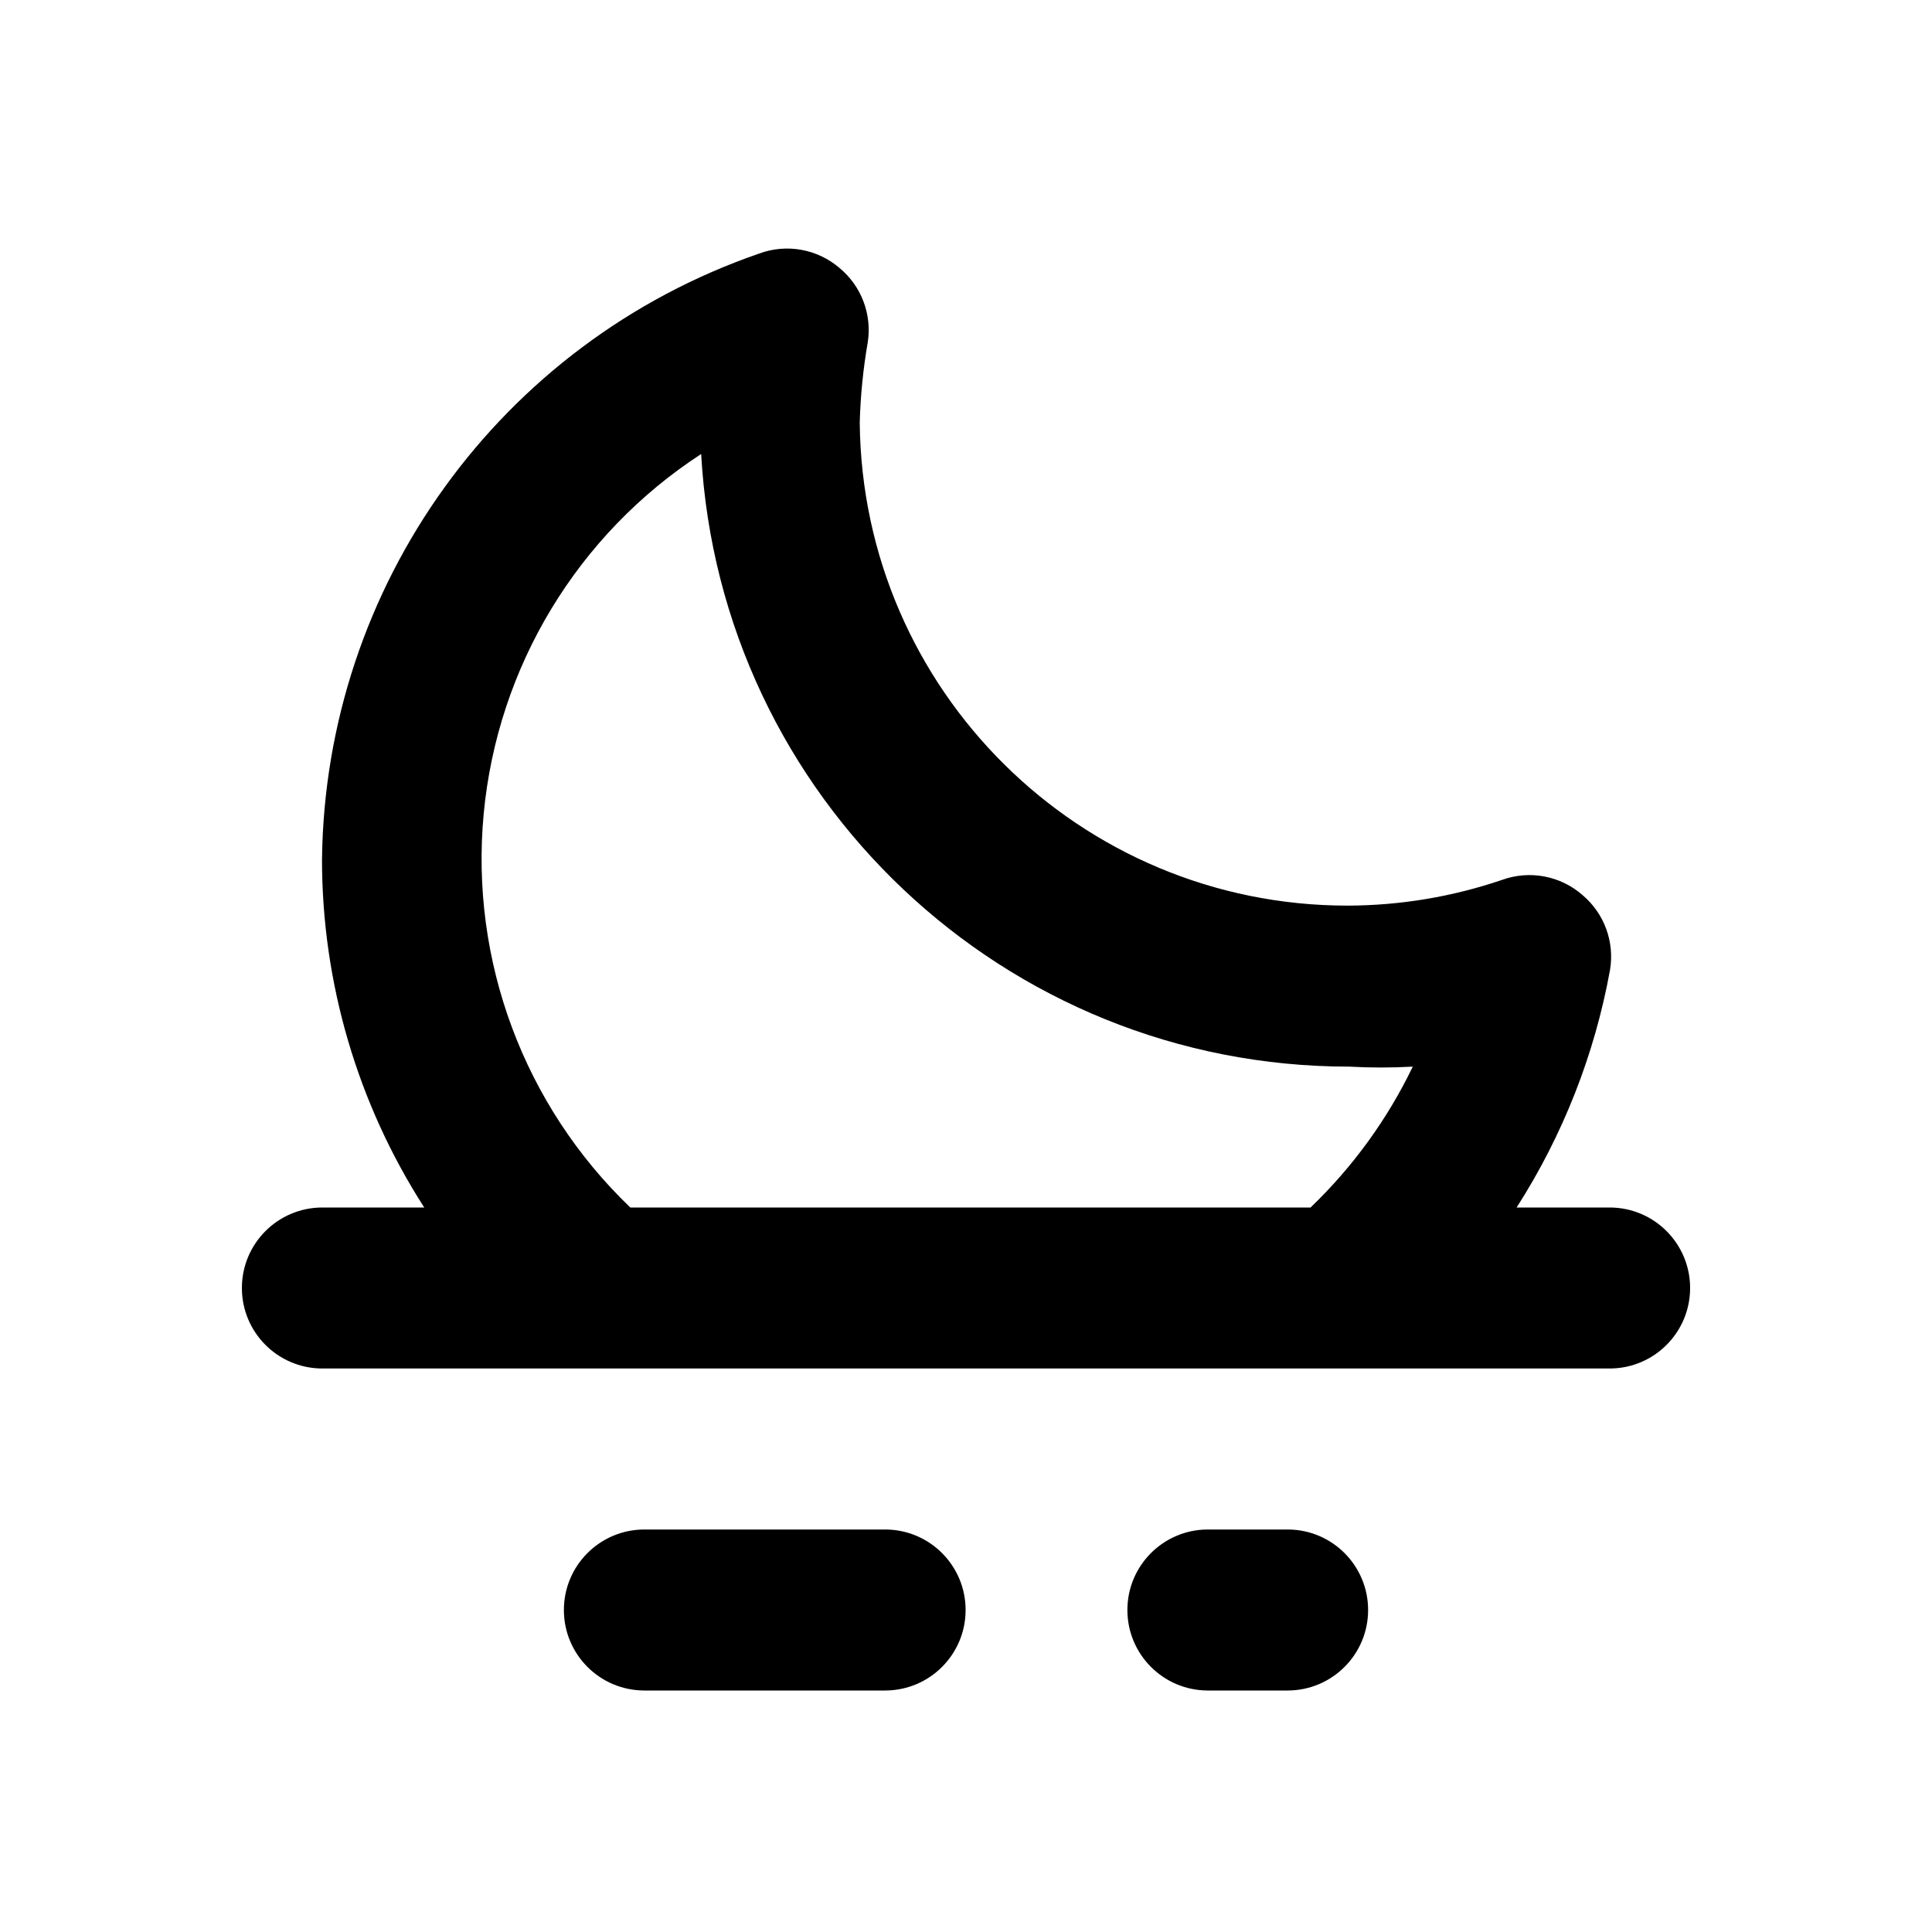
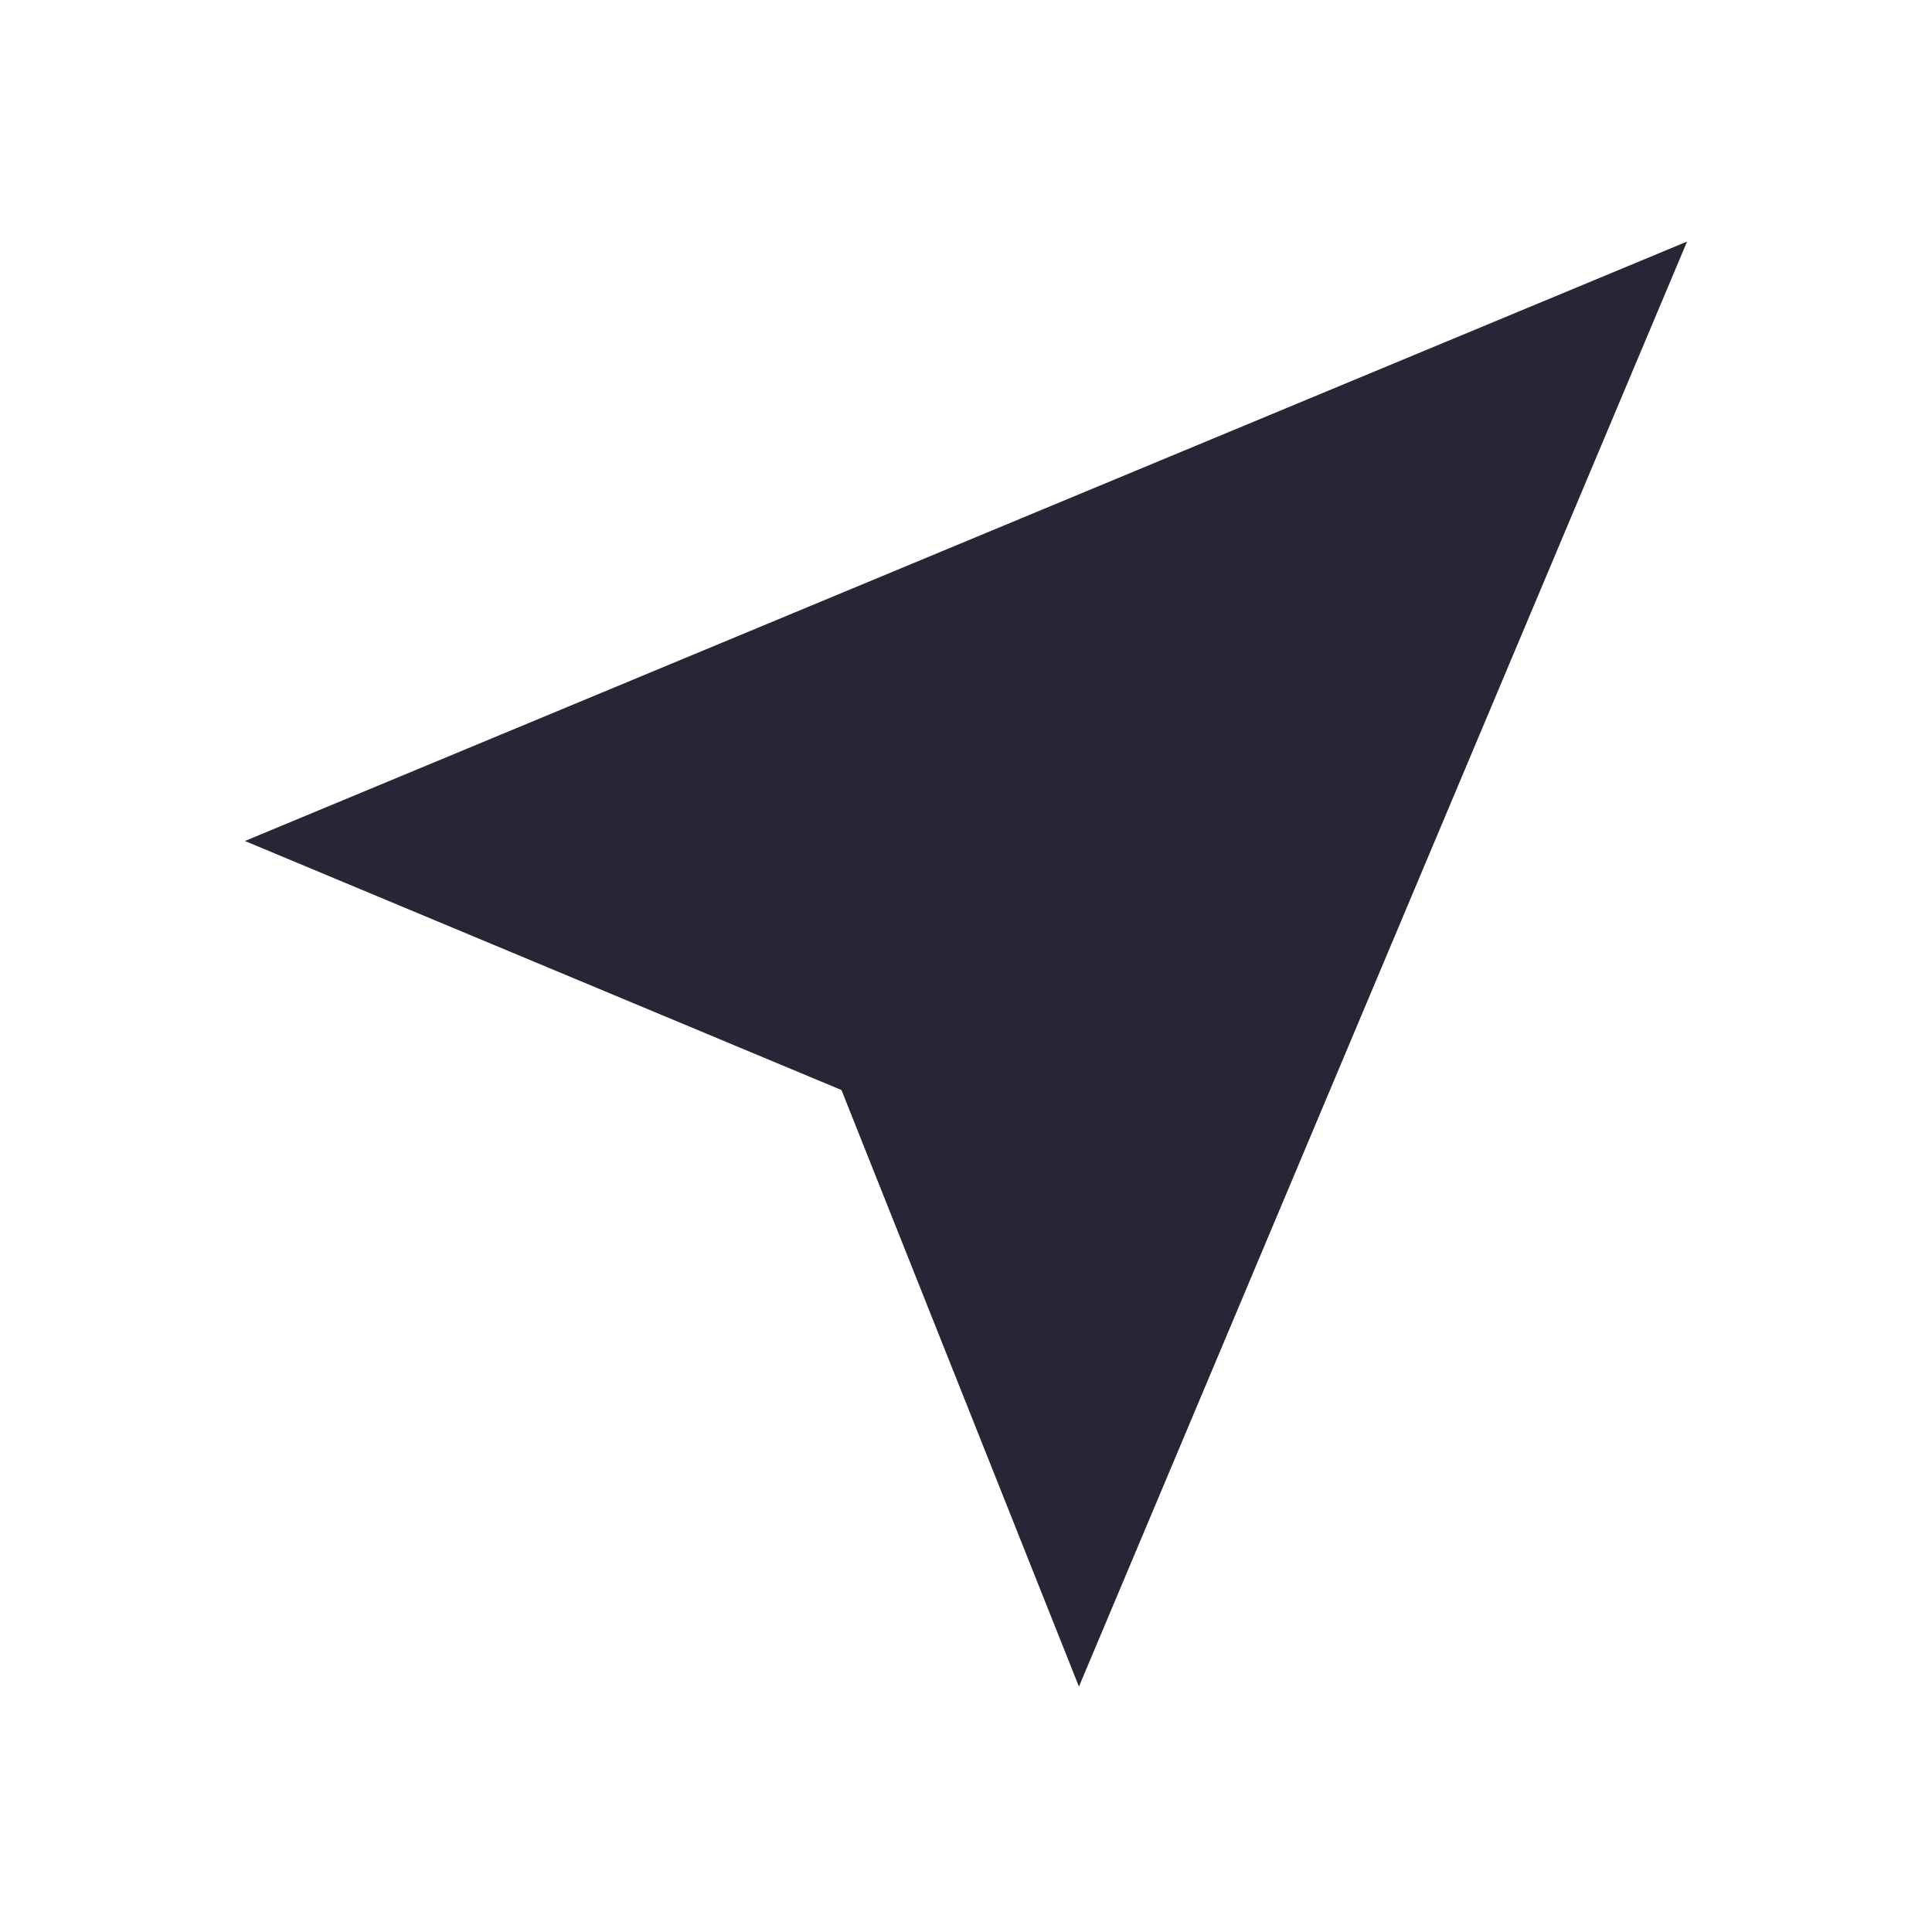
- <svg xmlns="http://www.w3.org/2000/svg" t="1682997284572" class="icon" viewBox="0 0 1024 1024" version="1.1" p-id="3535" width="200" height="200">
-   <path d="M469.333 810.667H341.333a42.667 42.667 0 0 0 0 85.333h128a42.667 42.667 0 0 0 0-85.333z m384-170.667h-49.493A349.013 349.013 0 0 0 853.333 514.133a42.667 42.667 0 0 0-14.507-39.68 42.667 42.667 0 0 0-42.667-8.107 256 256 0 0 1-81.92 13.653 258.56 258.56 0 0 1-258.56-256 295.68 295.68 0 0 1 4.267-42.667 42.667 42.667 0 0 0-14.933-39.253 42.667 42.667 0 0 0-42.667-7.68A343.893 343.893 0 0 0 170.667 455.68 341.333 341.333 0 0 0 224.853 640H170.667a42.667 42.667 0 0 0 0 85.333h682.667a42.667 42.667 0 0 0 0-85.333z m-158.72 0H334.08a256 256 0 0 1 37.547-399.36 343.893 343.893 0 0 0 343.467 324.693 298.667 298.667 0 0 0 33.707 0A259.413 259.413 0 0 1 694.613 640zM682.667 810.667h-42.667a42.667 42.667 0 0 0 0 85.333h42.667a42.667 42.667 0 0 0 0-85.333z" fill="currentColor" p-id="3536" />
+ <svg xmlns="http://www.w3.org/2000/svg" t="1702803079057" class="icon" viewBox="0 0 1024 1024" version="1.1" p-id="8645" width="200" height="200">
+   <path d="M894.185 128.024 129.815 445.744 446 577.744 571.86 893.93Z" fill="#272636" p-id="8646" />
</svg>
